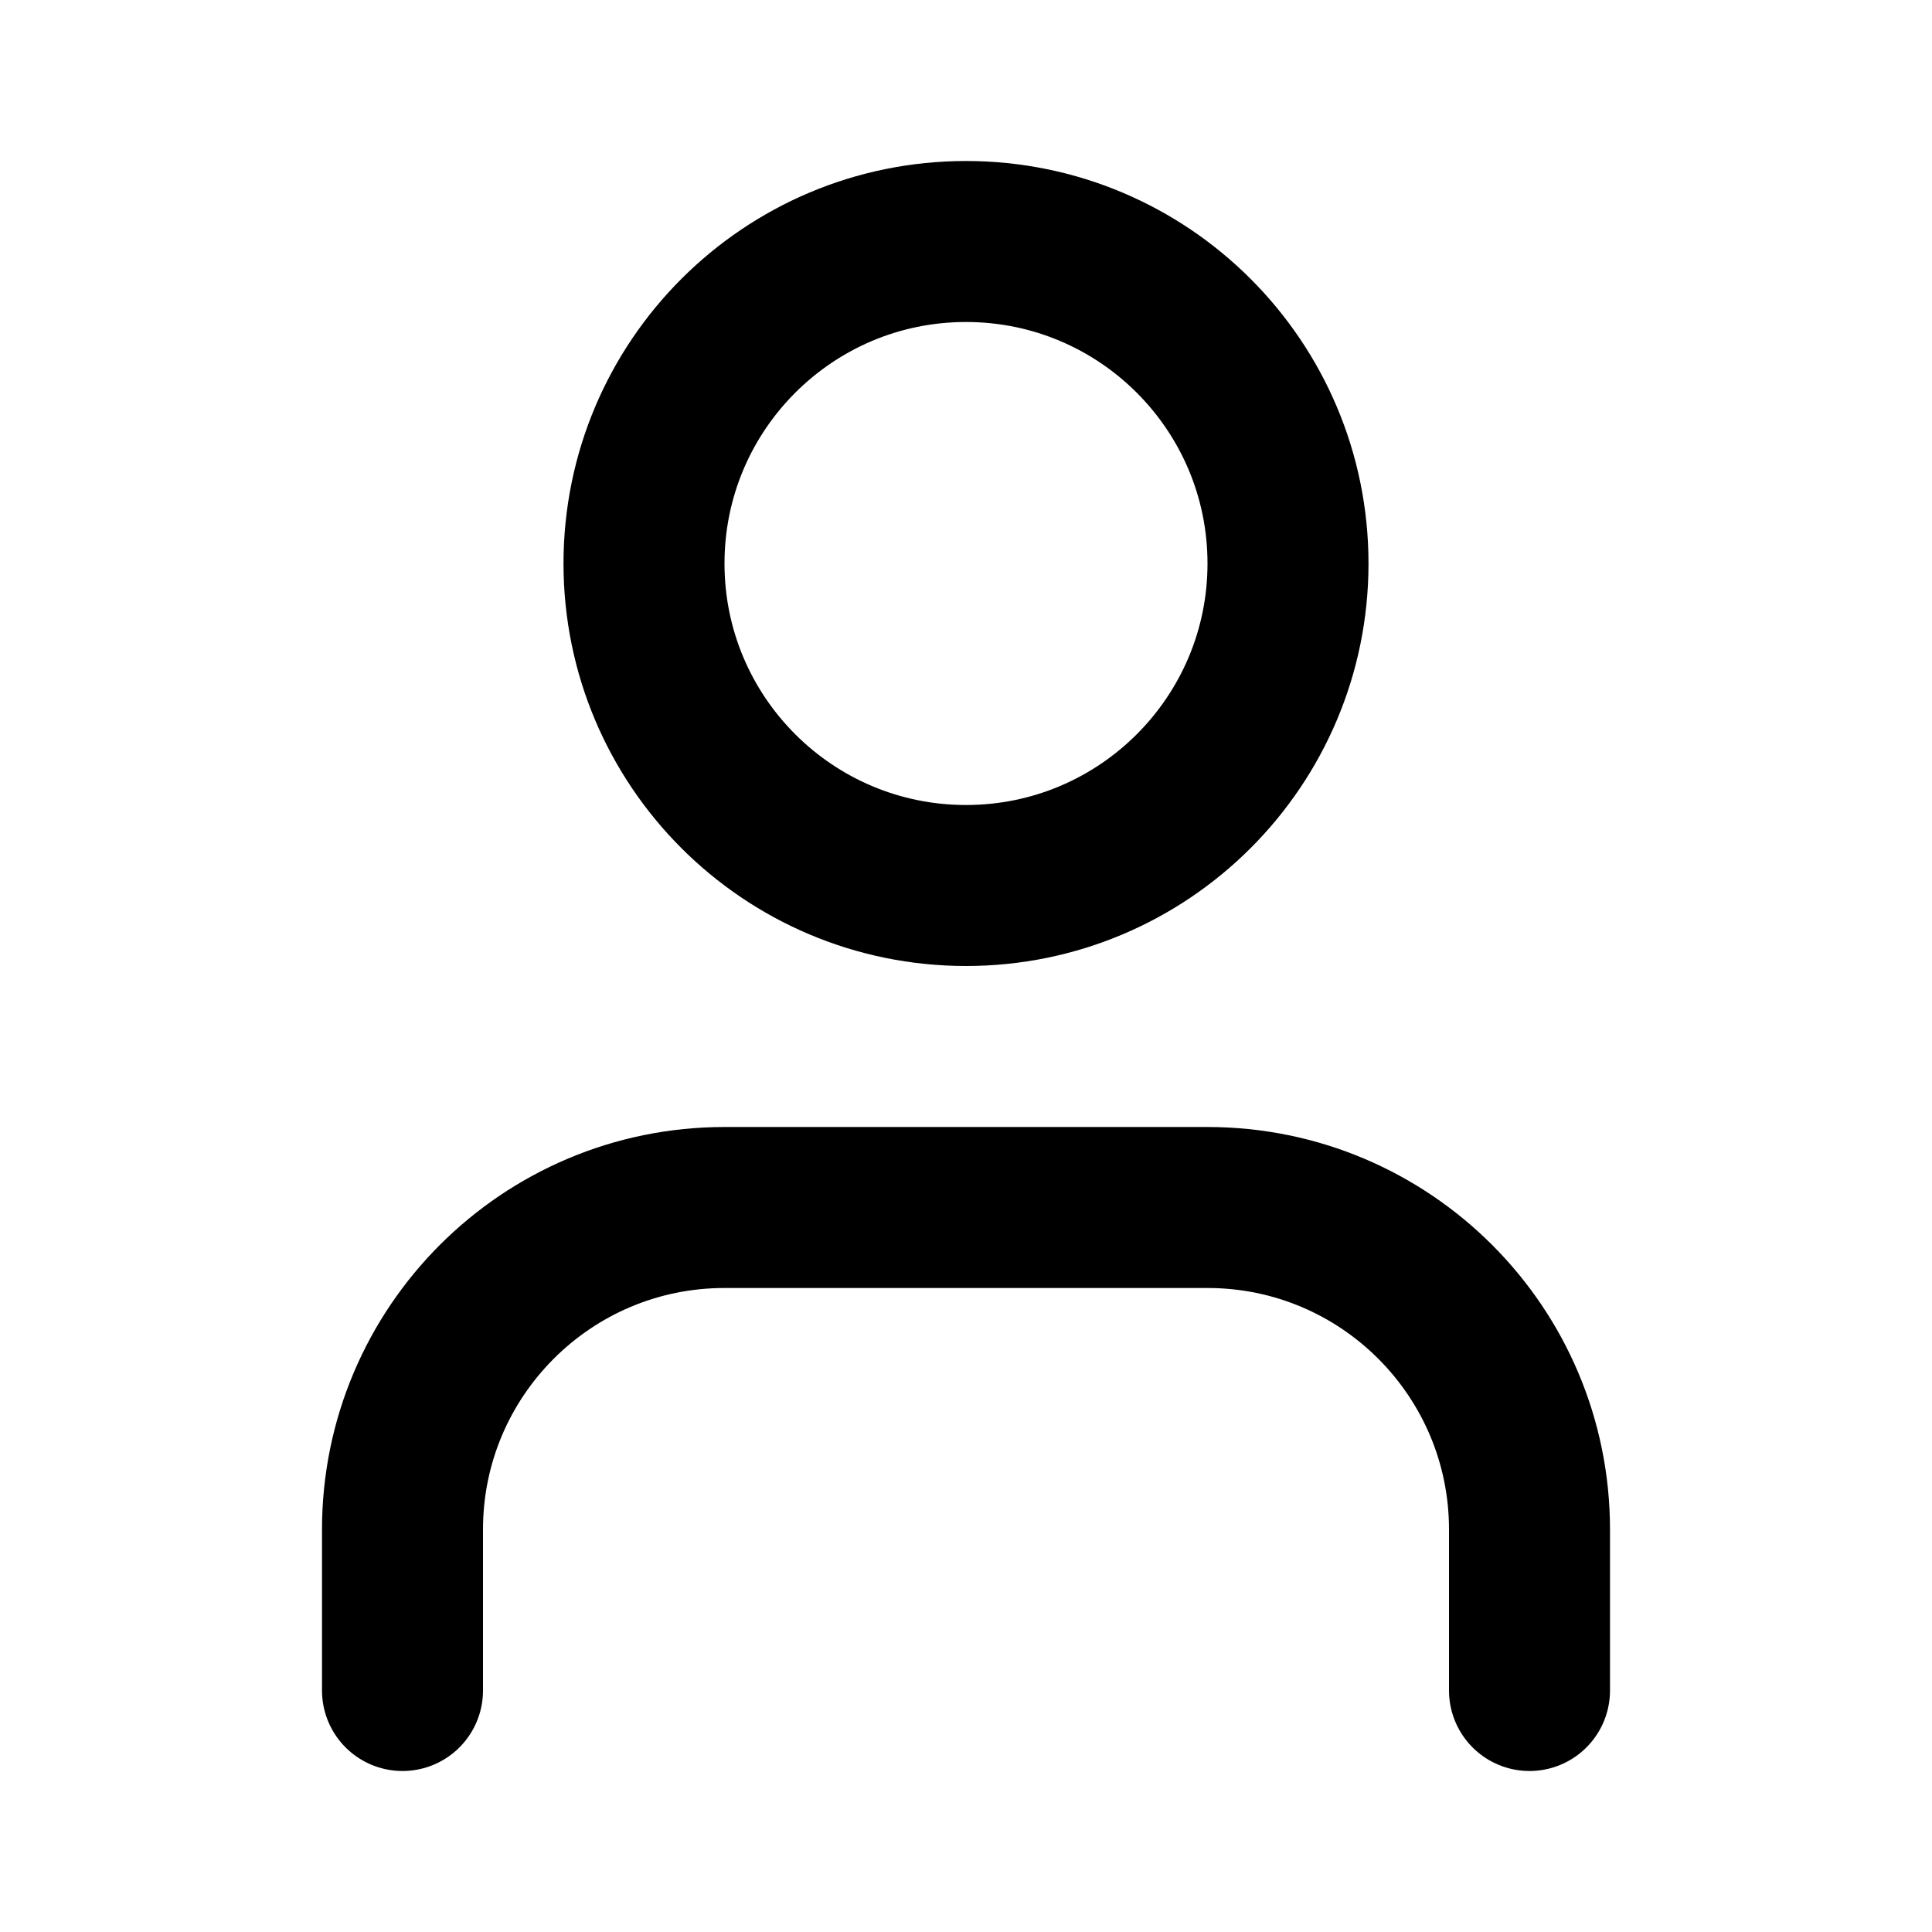
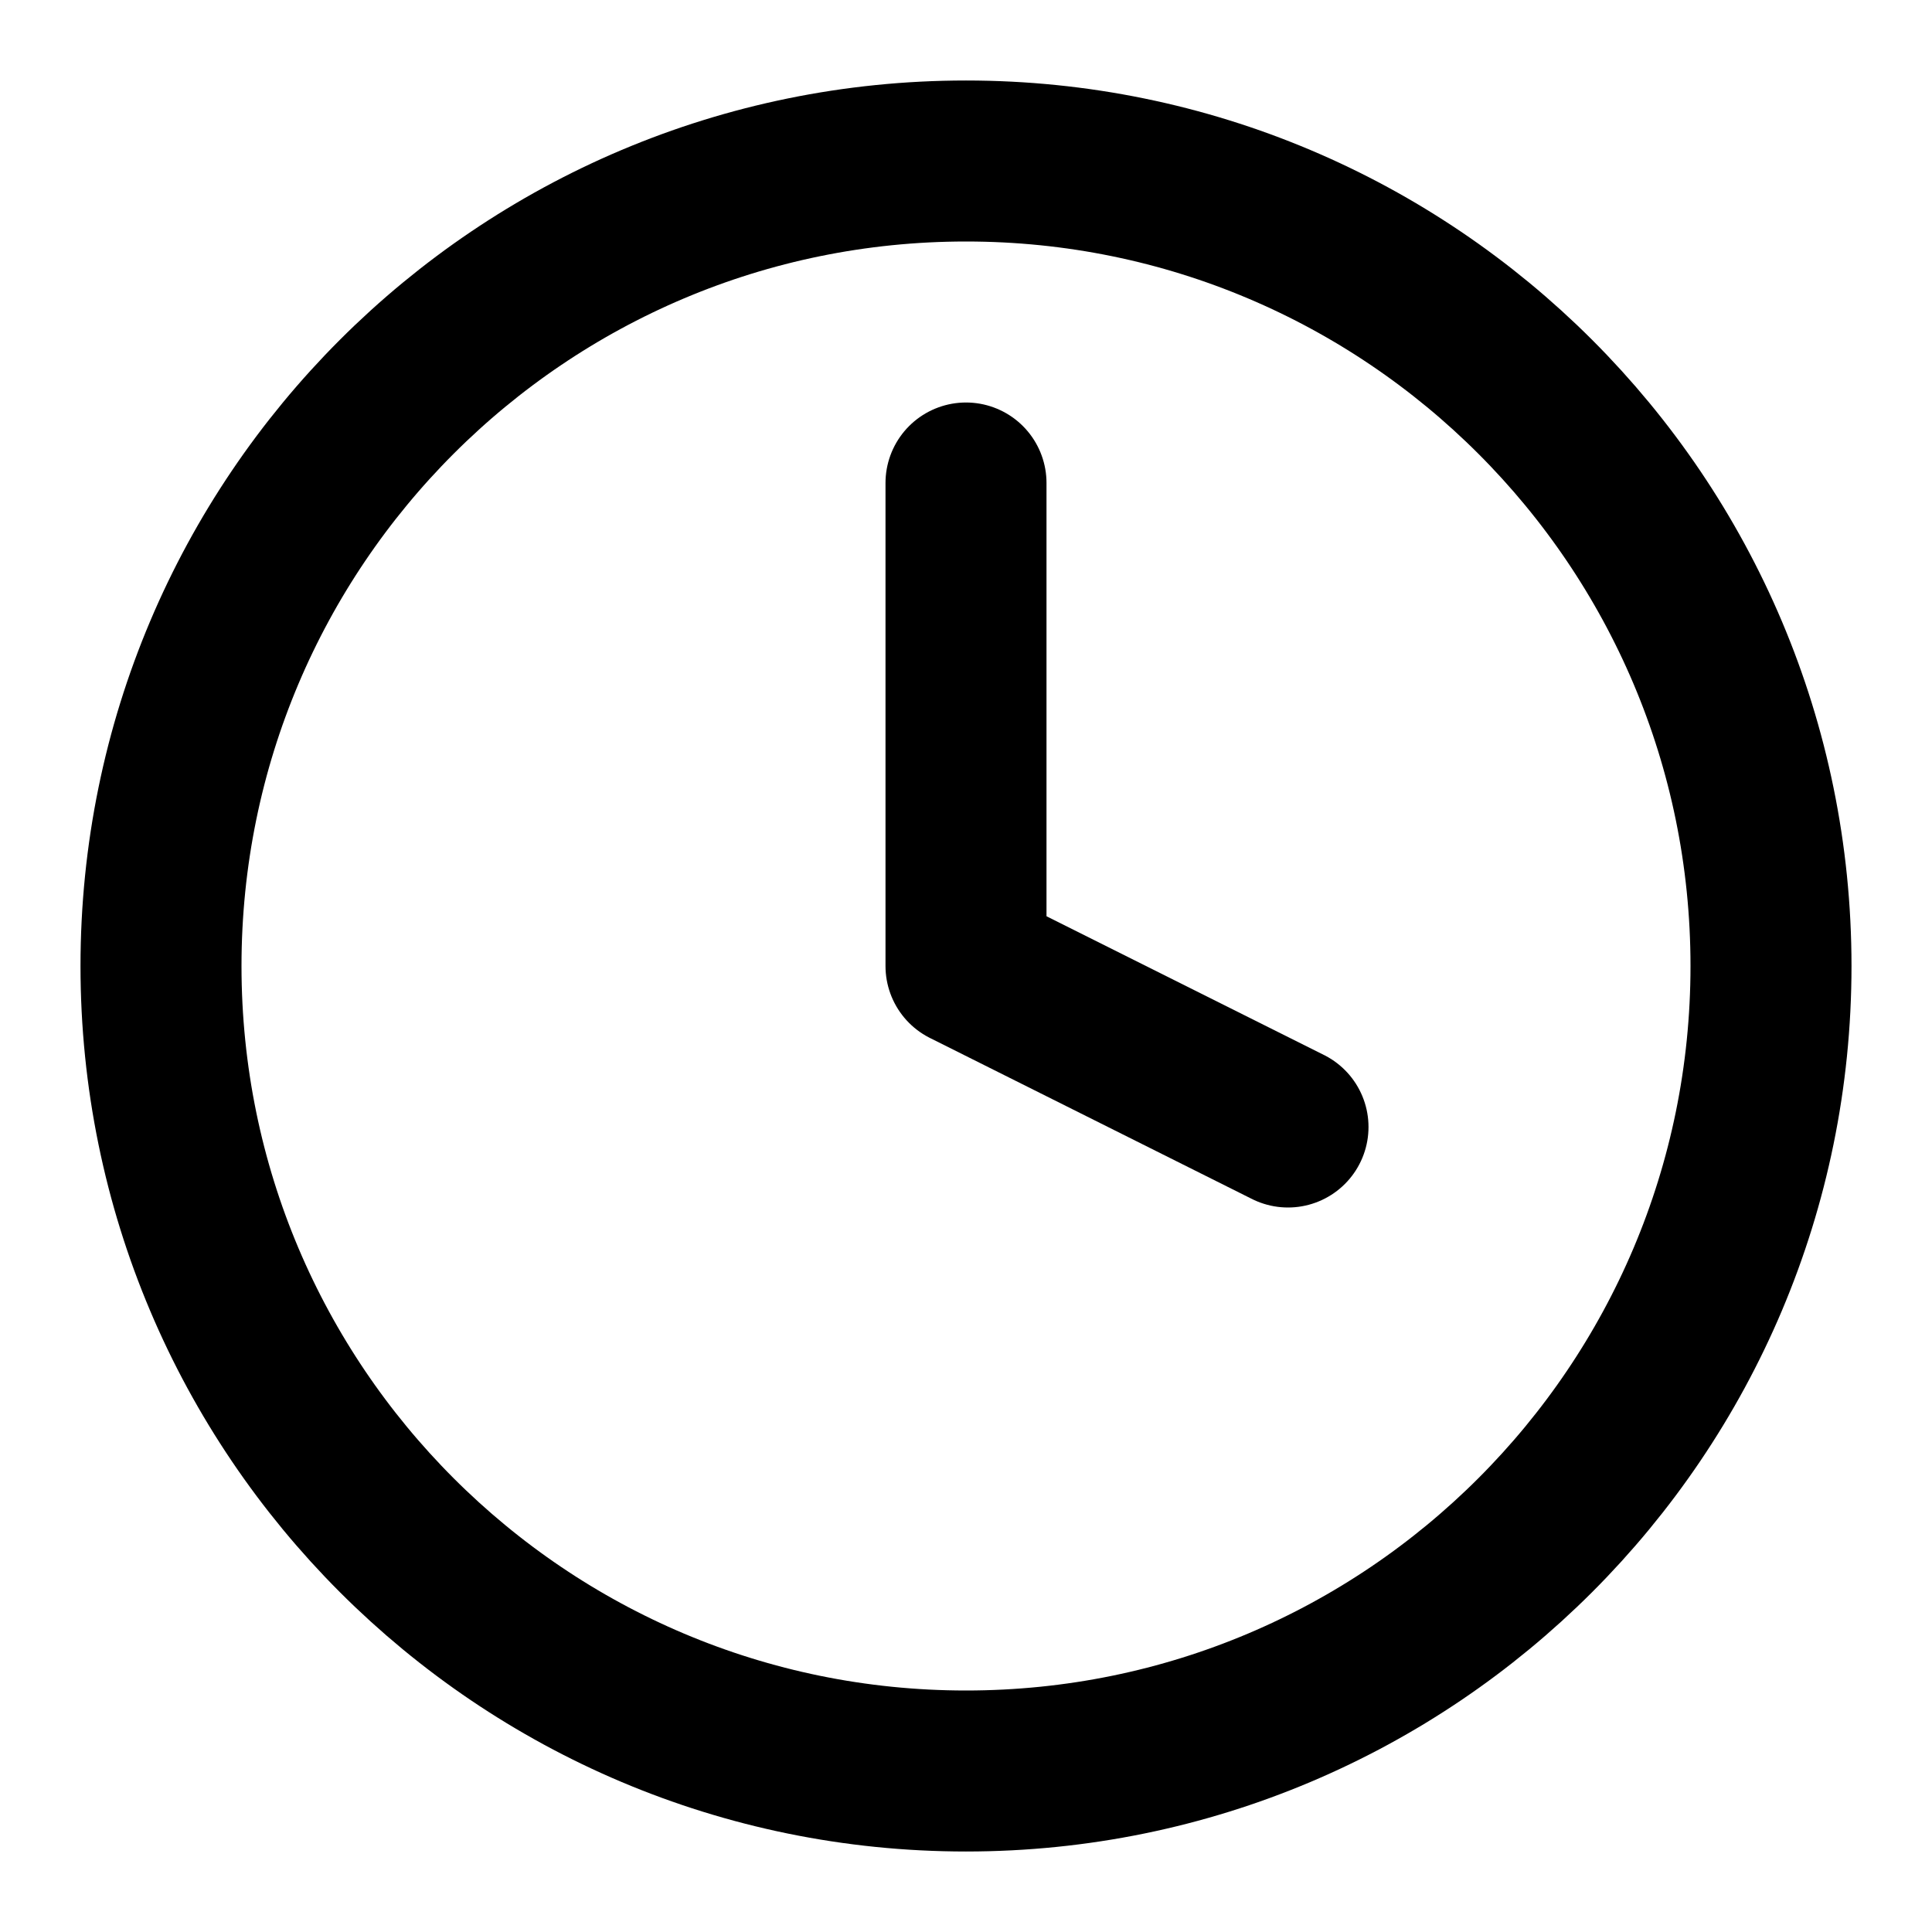
- <svg xmlns="http://www.w3.org/2000/svg" class="lucide lucide-user" width="24" height="24" viewBox="0 0 24 24" fill="none" stroke="currentColor" stroke-width="2" stroke-linecap="round" stroke-linejoin="round">
-   <path d="M19 21v-2a4 4 0 0 0-4-4H9a4 4 0 0 0-4 4v2" />
-   <circle cx="12" cy="7" r="4" />
+ <svg xmlns="http://www.w3.org/2000/svg" class="lucide lucide-clock" width="24" height="24" viewBox="0 0 24 24" fill="none" stroke="currentColor" stroke-width="2" stroke-linecap="round" stroke-linejoin="round">
+   <circle cx="12" cy="12" r="10" />
+   <path d="M12 6v6l4 2" />
</svg>
